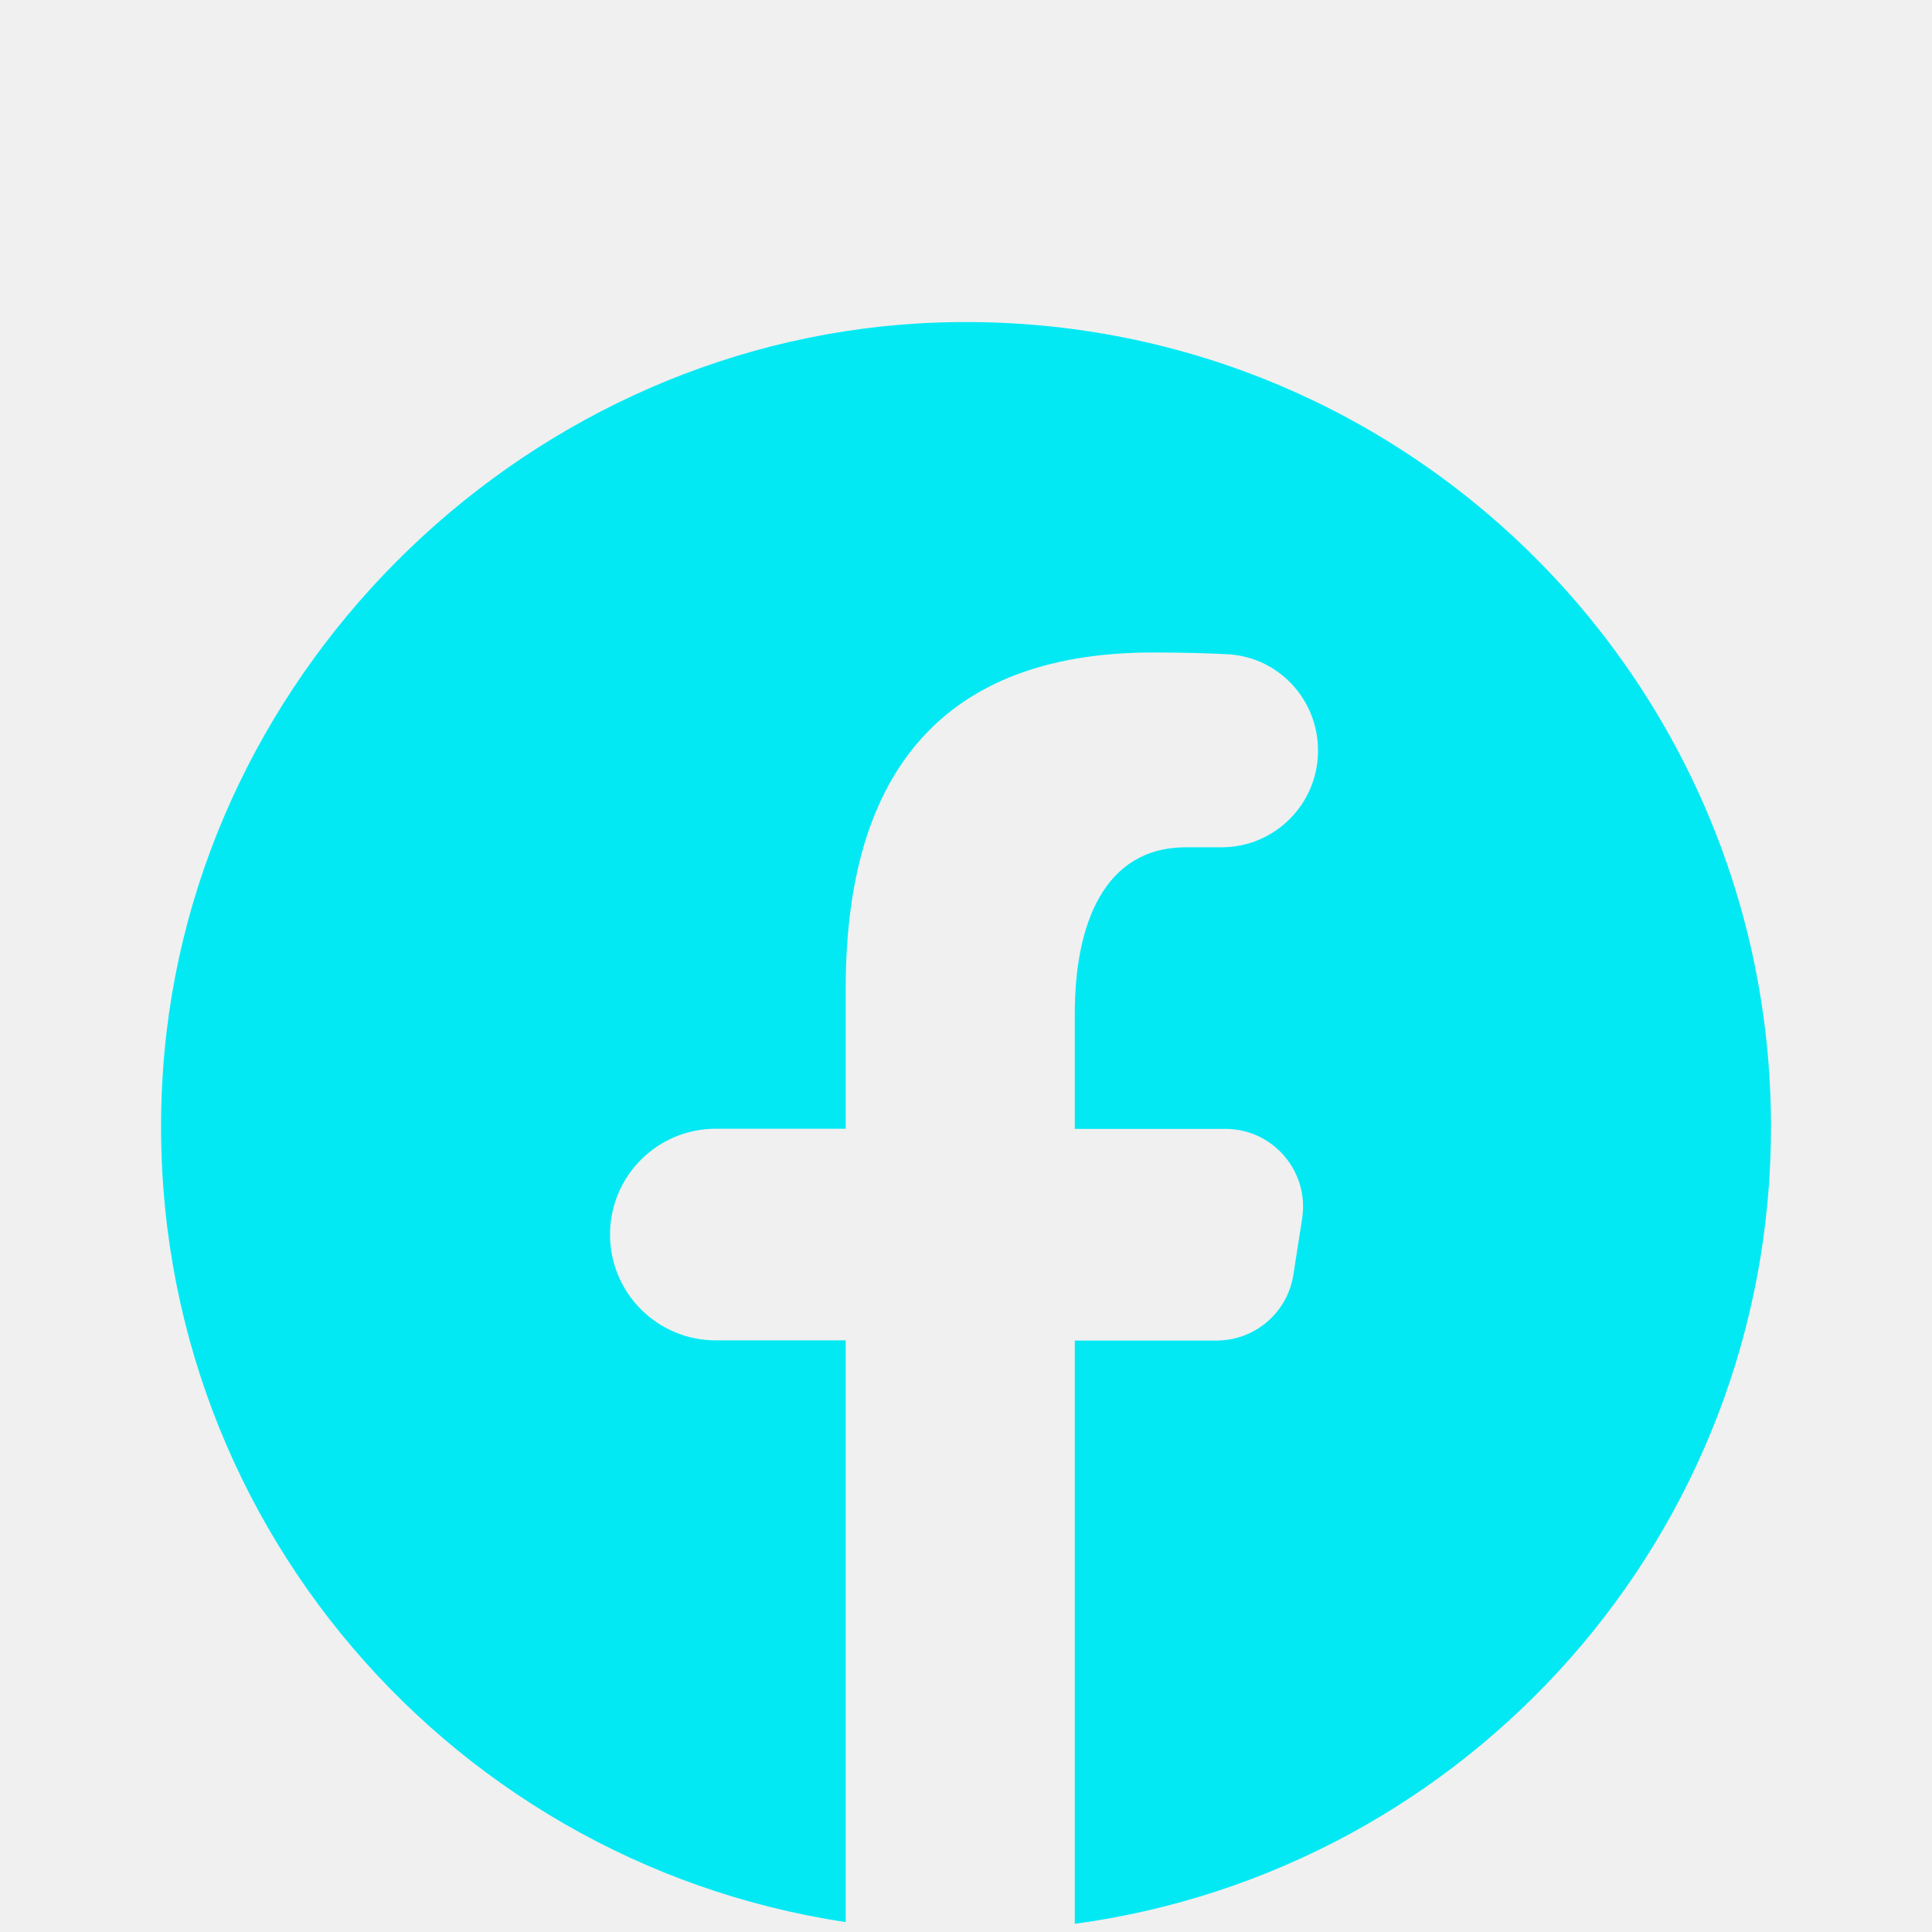
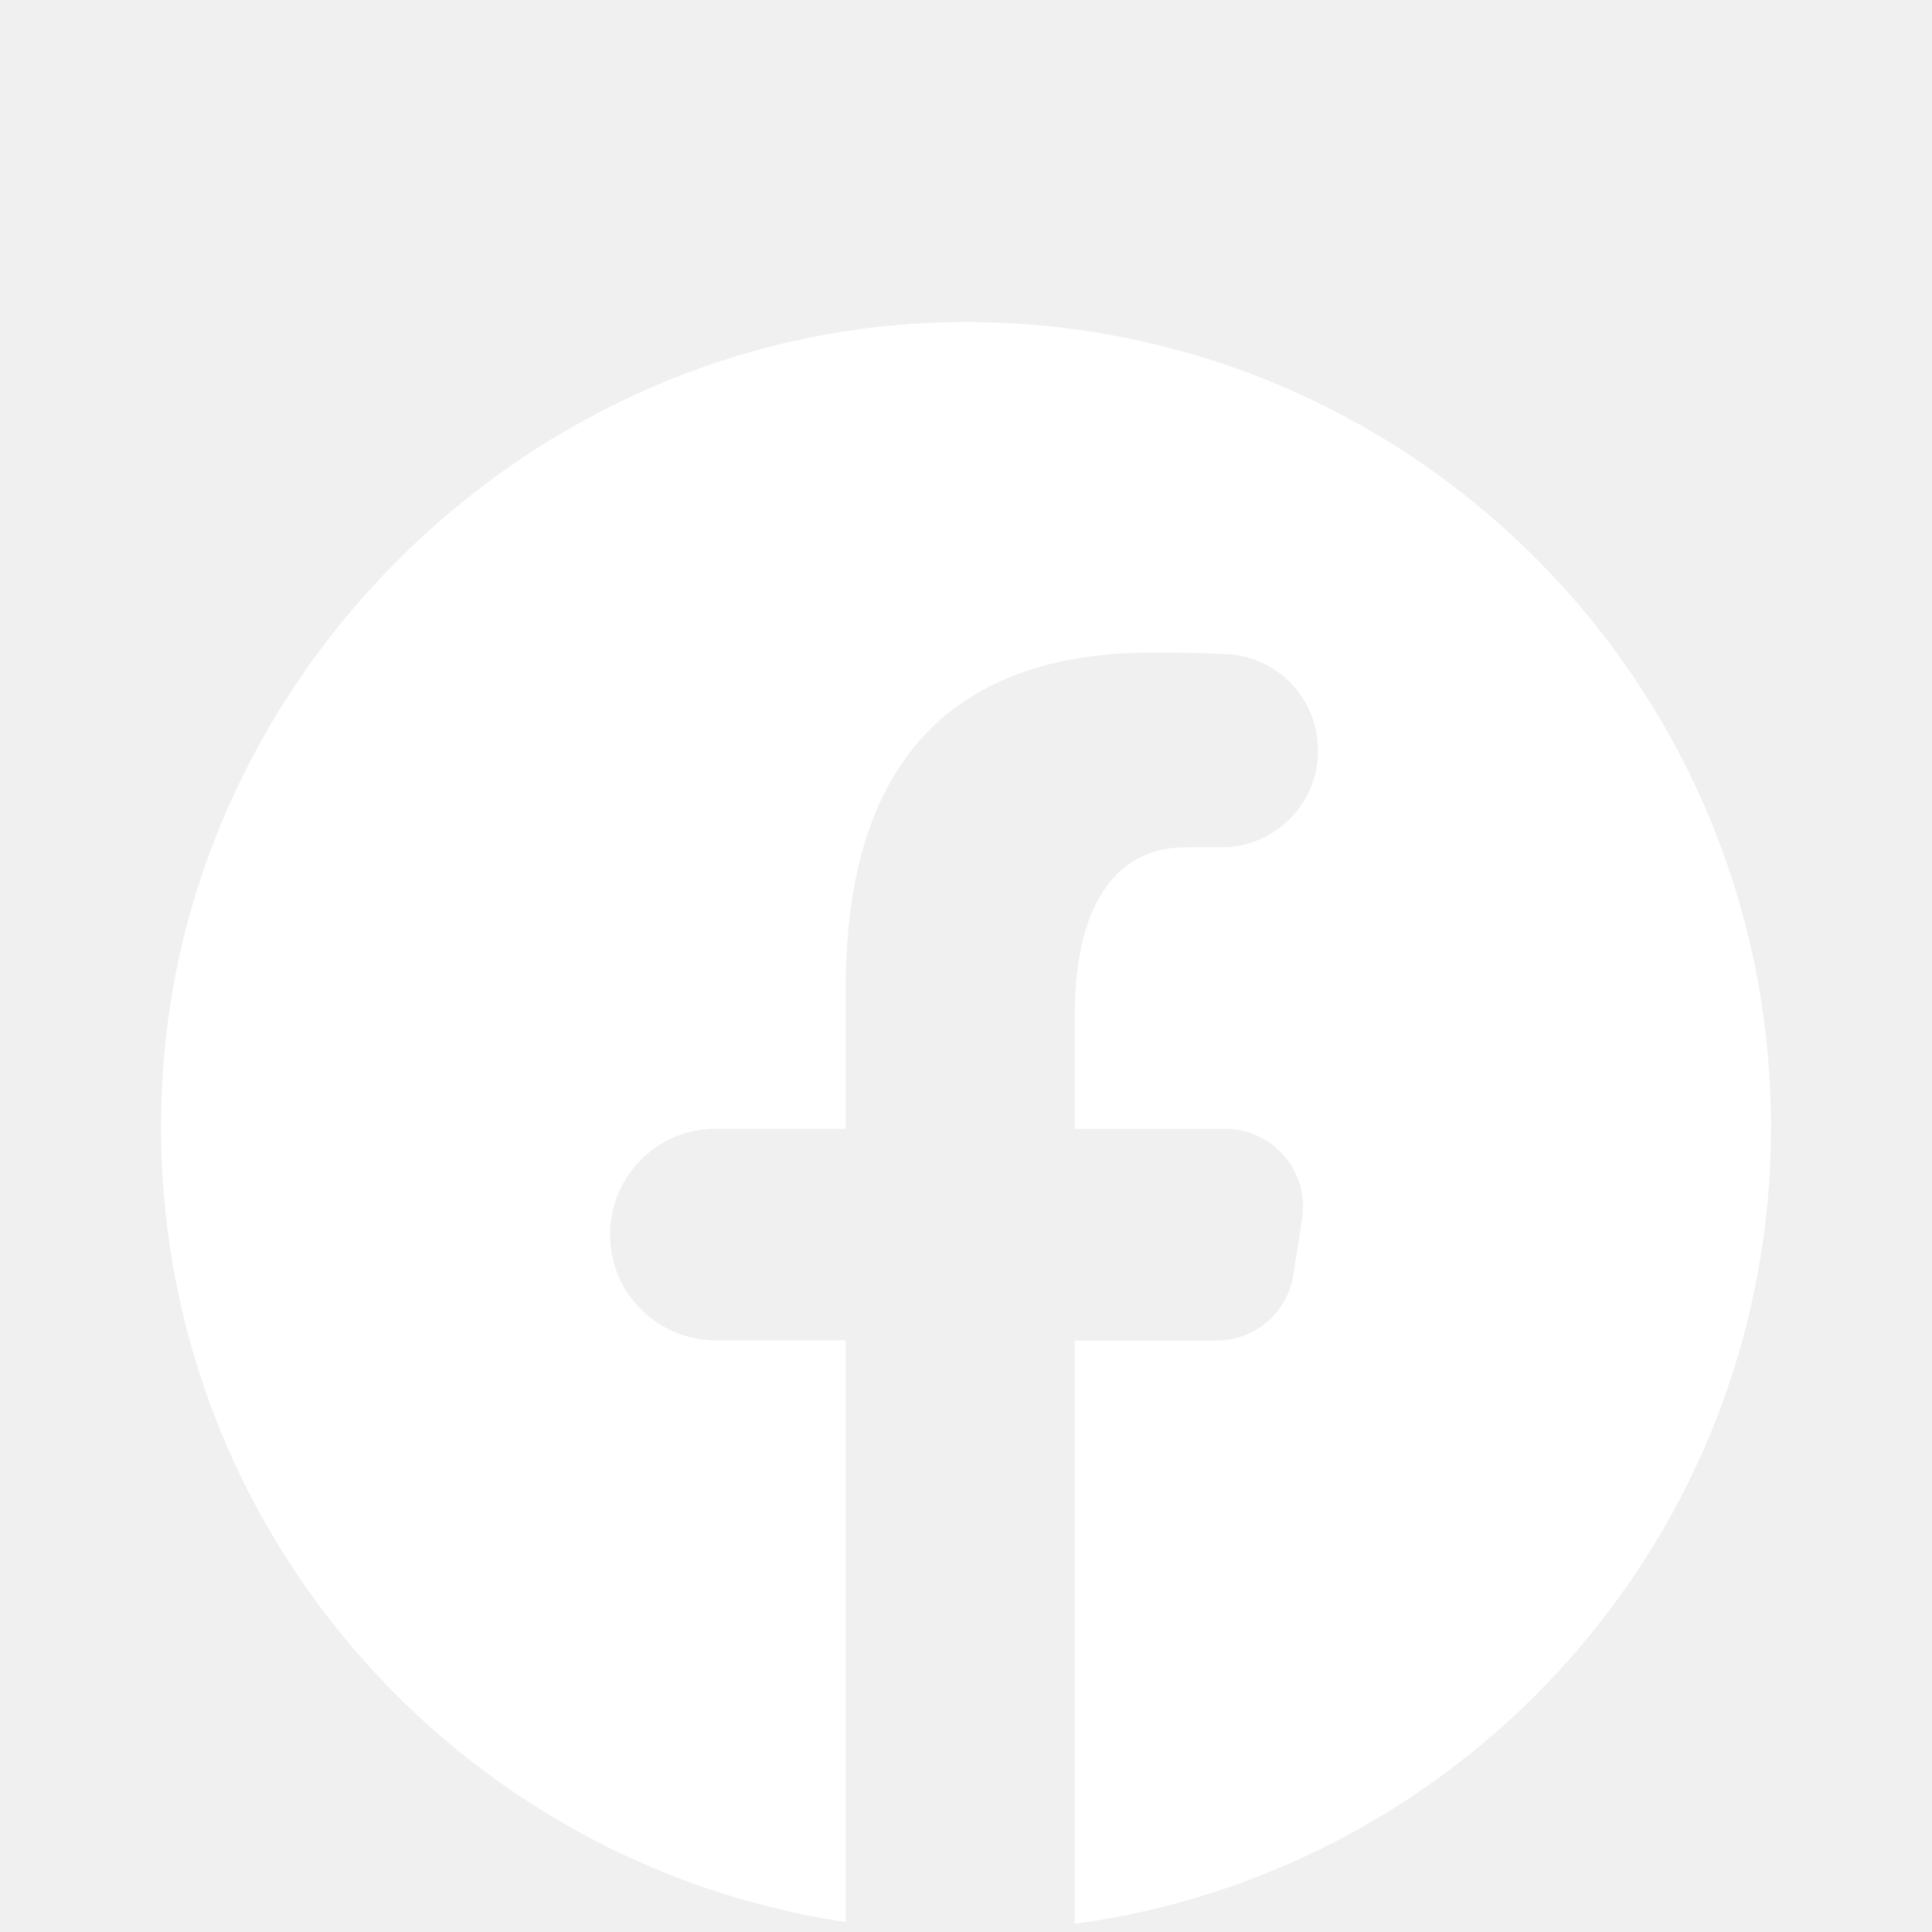
<svg xmlns="http://www.w3.org/2000/svg" viewBox="0 -4 48 48" width="26px" height="26px">
  <g id="surface120178853">
-     <path style=" stroke:none;fill-rule:nonzero;fill:rgb(1.176%,91.373%,95.686%);fill-opacity:1;" d="M 23.332 4.012 C 13.238 4.34 4.746 12.504 4.051 22.574 C 3.312 33.234 10.934 42.238 21.012 43.754 L 21.012 29.301 L 17.785 29.301 C 16.332 29.301 15.156 28.125 15.156 26.672 C 15.156 25.219 16.332 24.043 17.785 24.043 L 21.012 24.043 L 21.012 20.547 C 21.012 14.754 23.832 12.211 28.645 12.211 C 29.359 12.211 29.969 12.227 30.488 12.254 C 31.762 12.316 32.746 13.375 32.746 14.648 C 32.746 15.977 31.672 17.051 30.348 17.051 L 29.461 17.051 C 27.418 17.051 26.703 18.988 26.703 21.172 L 26.703 24.047 L 30.445 24.047 C 31.625 24.047 32.531 25.102 32.352 26.27 L 32.133 27.672 C 31.988 28.609 31.18 29.305 30.227 29.305 L 26.703 29.305 L 26.703 43.797 C 36.469 42.473 44 34.125 44 24 C 44 12.73 34.684 3.641 23.332 4.012 Z M 23.332 4.012 " />
+     <path style=" stroke:none;fill-rule:nonzero;fill:#ffffff;" d="M 23.332 4.012 C 13.238 4.34 4.746 12.504 4.051 22.574 C 3.312 33.234 10.934 42.238 21.012 43.754 L 21.012 29.301 L 17.785 29.301 C 16.332 29.301 15.156 28.125 15.156 26.672 C 15.156 25.219 16.332 24.043 17.785 24.043 L 21.012 24.043 L 21.012 20.547 C 21.012 14.754 23.832 12.211 28.645 12.211 C 29.359 12.211 29.969 12.227 30.488 12.254 C 31.762 12.316 32.746 13.375 32.746 14.648 C 32.746 15.977 31.672 17.051 30.348 17.051 L 29.461 17.051 C 27.418 17.051 26.703 18.988 26.703 21.172 L 26.703 24.047 L 30.445 24.047 C 31.625 24.047 32.531 25.102 32.352 26.27 L 32.133 27.672 C 31.988 28.609 31.18 29.305 30.227 29.305 L 26.703 29.305 L 26.703 43.797 C 36.469 42.473 44 34.125 44 24 C 44 12.73 34.684 3.641 23.332 4.012 Z M 23.332 4.012 " />
  </g>
</svg>
